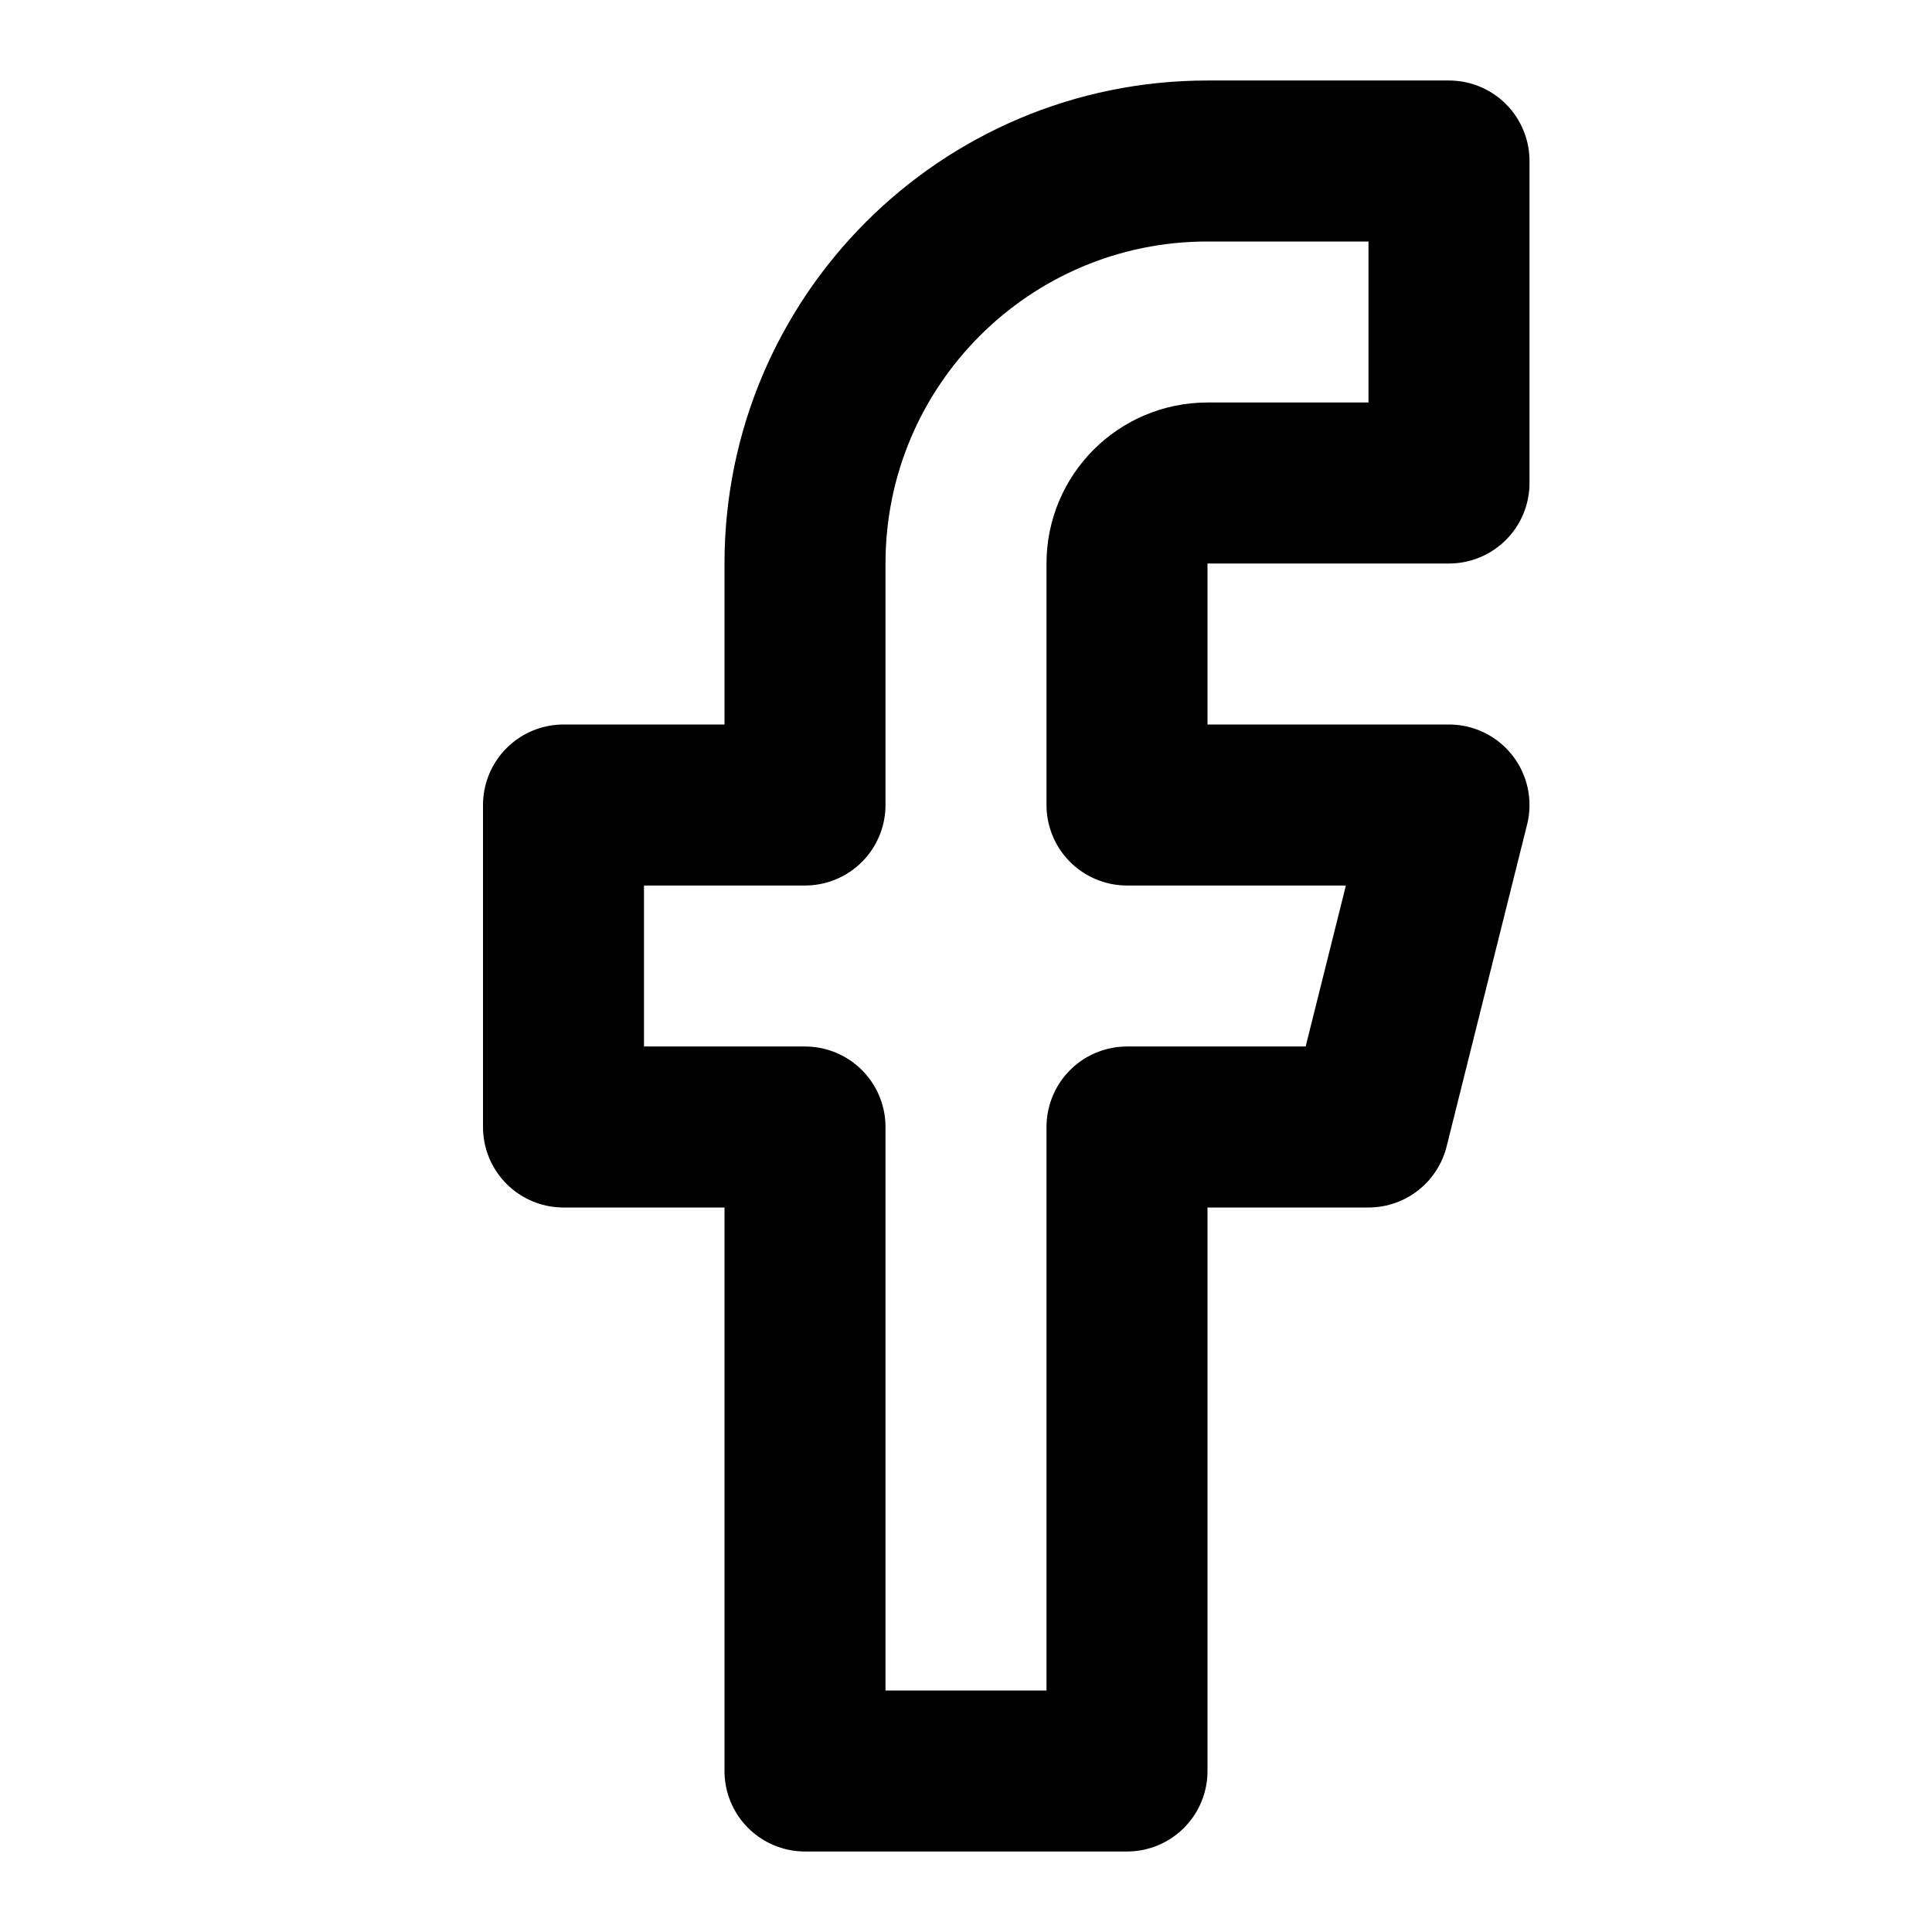
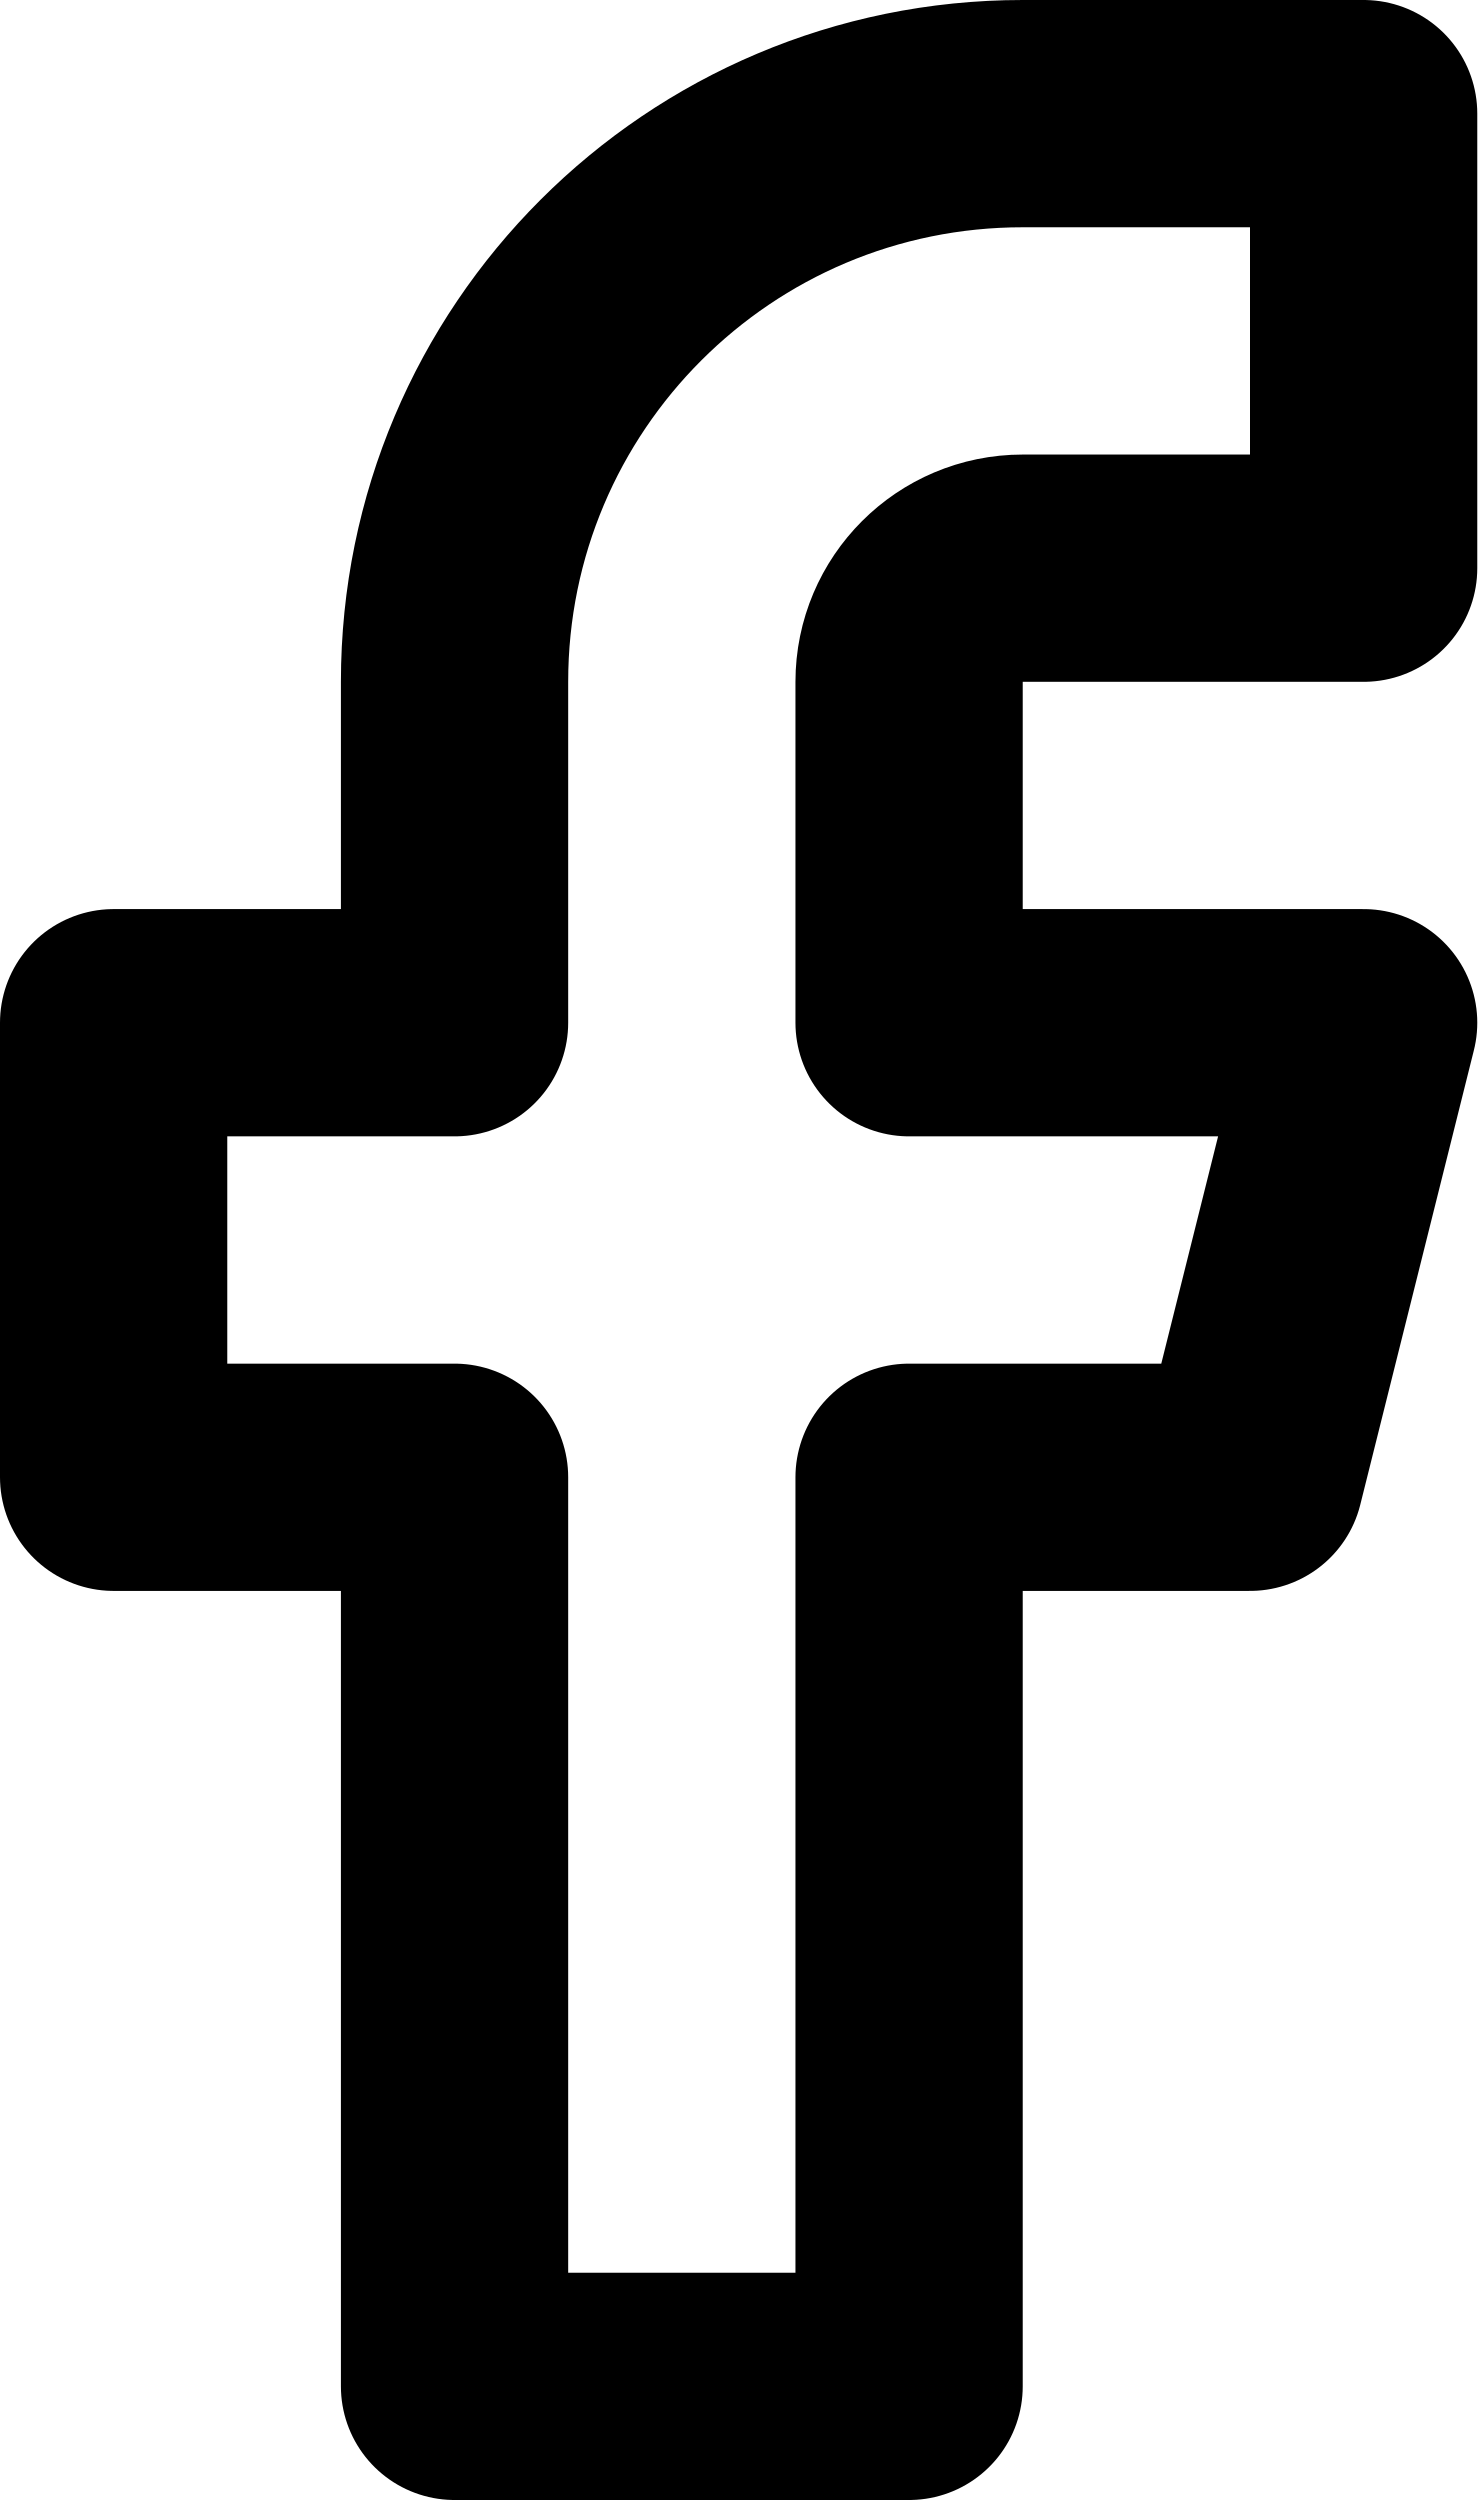
- <svg xmlns="http://www.w3.org/2000/svg" viewBox="0 0 24 24" fill="none" stroke="currentColor" stroke-width="2" stroke-linecap="round" stroke-linejoin="round" class="feather feather-facebook">
-   <path d="M18 2h-3a5 5 0 0 0-5 5v3H7v4h3v8h4v-8h3l1-4h-4V7a1 1 0 0 1 1-1h3z" />
+ <svg xmlns="http://www.w3.org/2000/svg" viewBox="0 0 13 22" fill="none" stroke="#000" stroke-linecap="round" stroke-linejoin="round" stroke-width="2">
+   <path d="M12,1H9A5,5,0,0,0,4,6V9H1v4H4v8H8V13h3l1-4H8V6A1,1,0,0,1,9,5h3Z" />
</svg>
